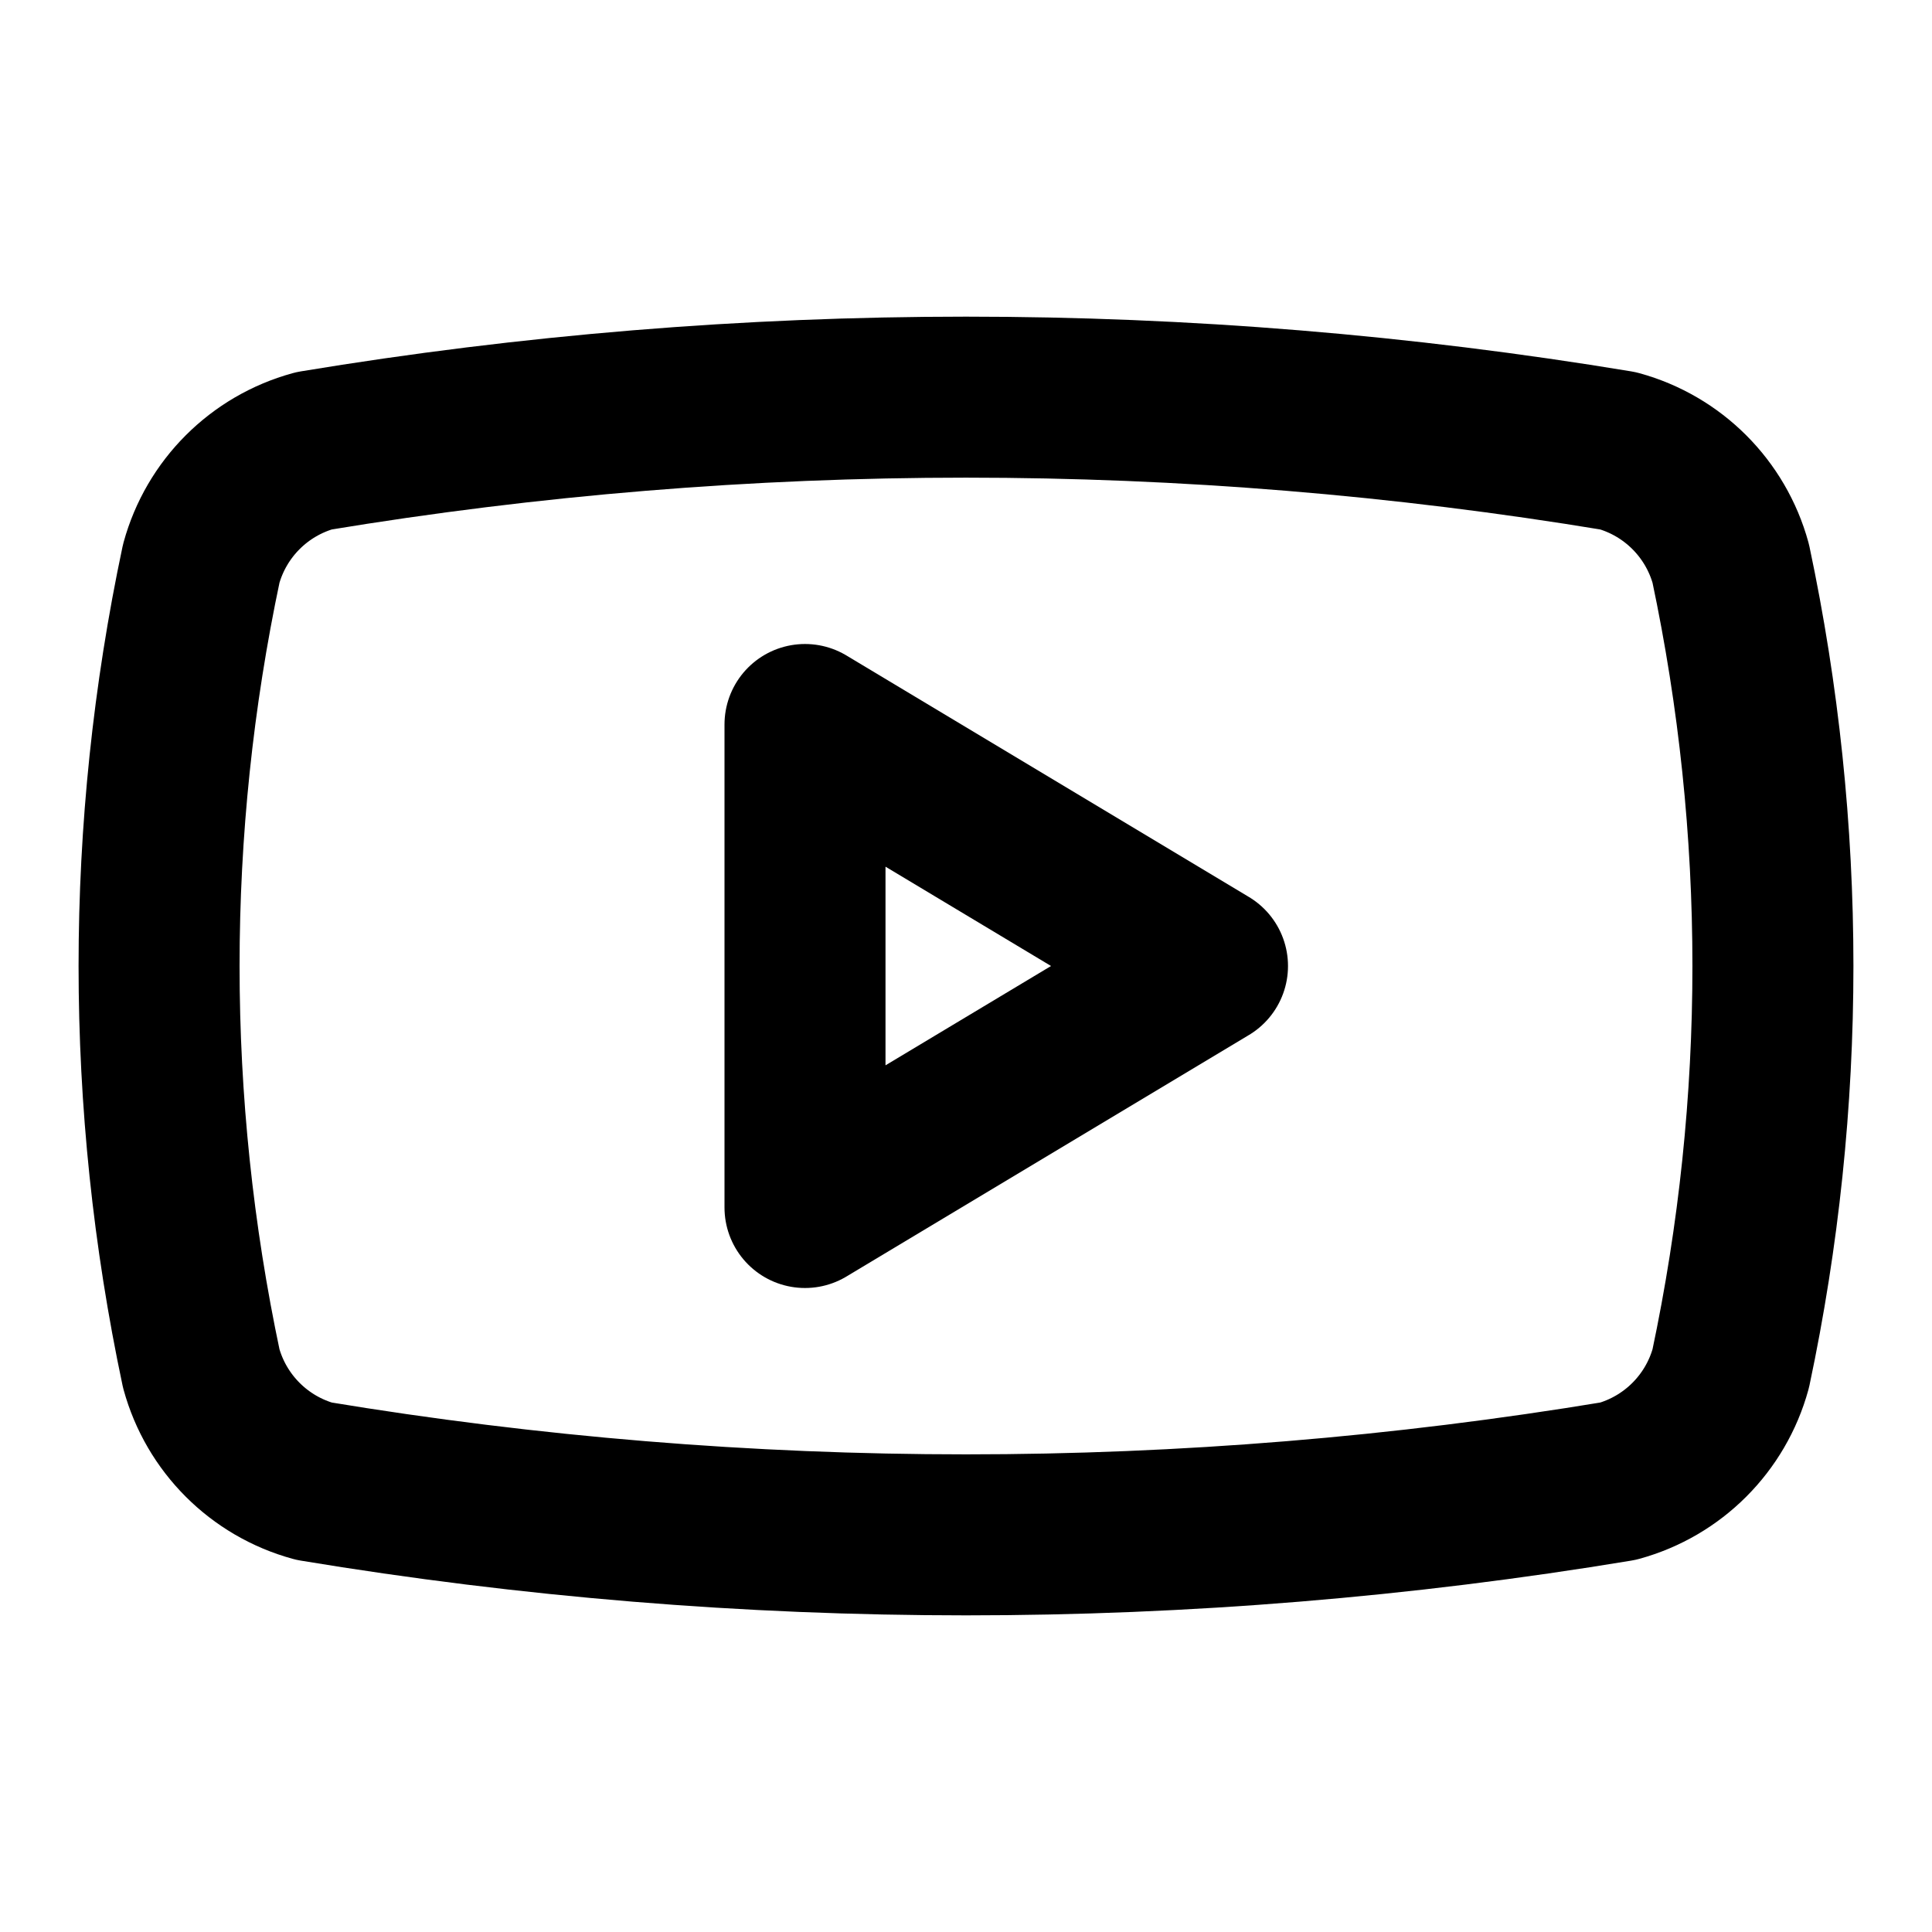
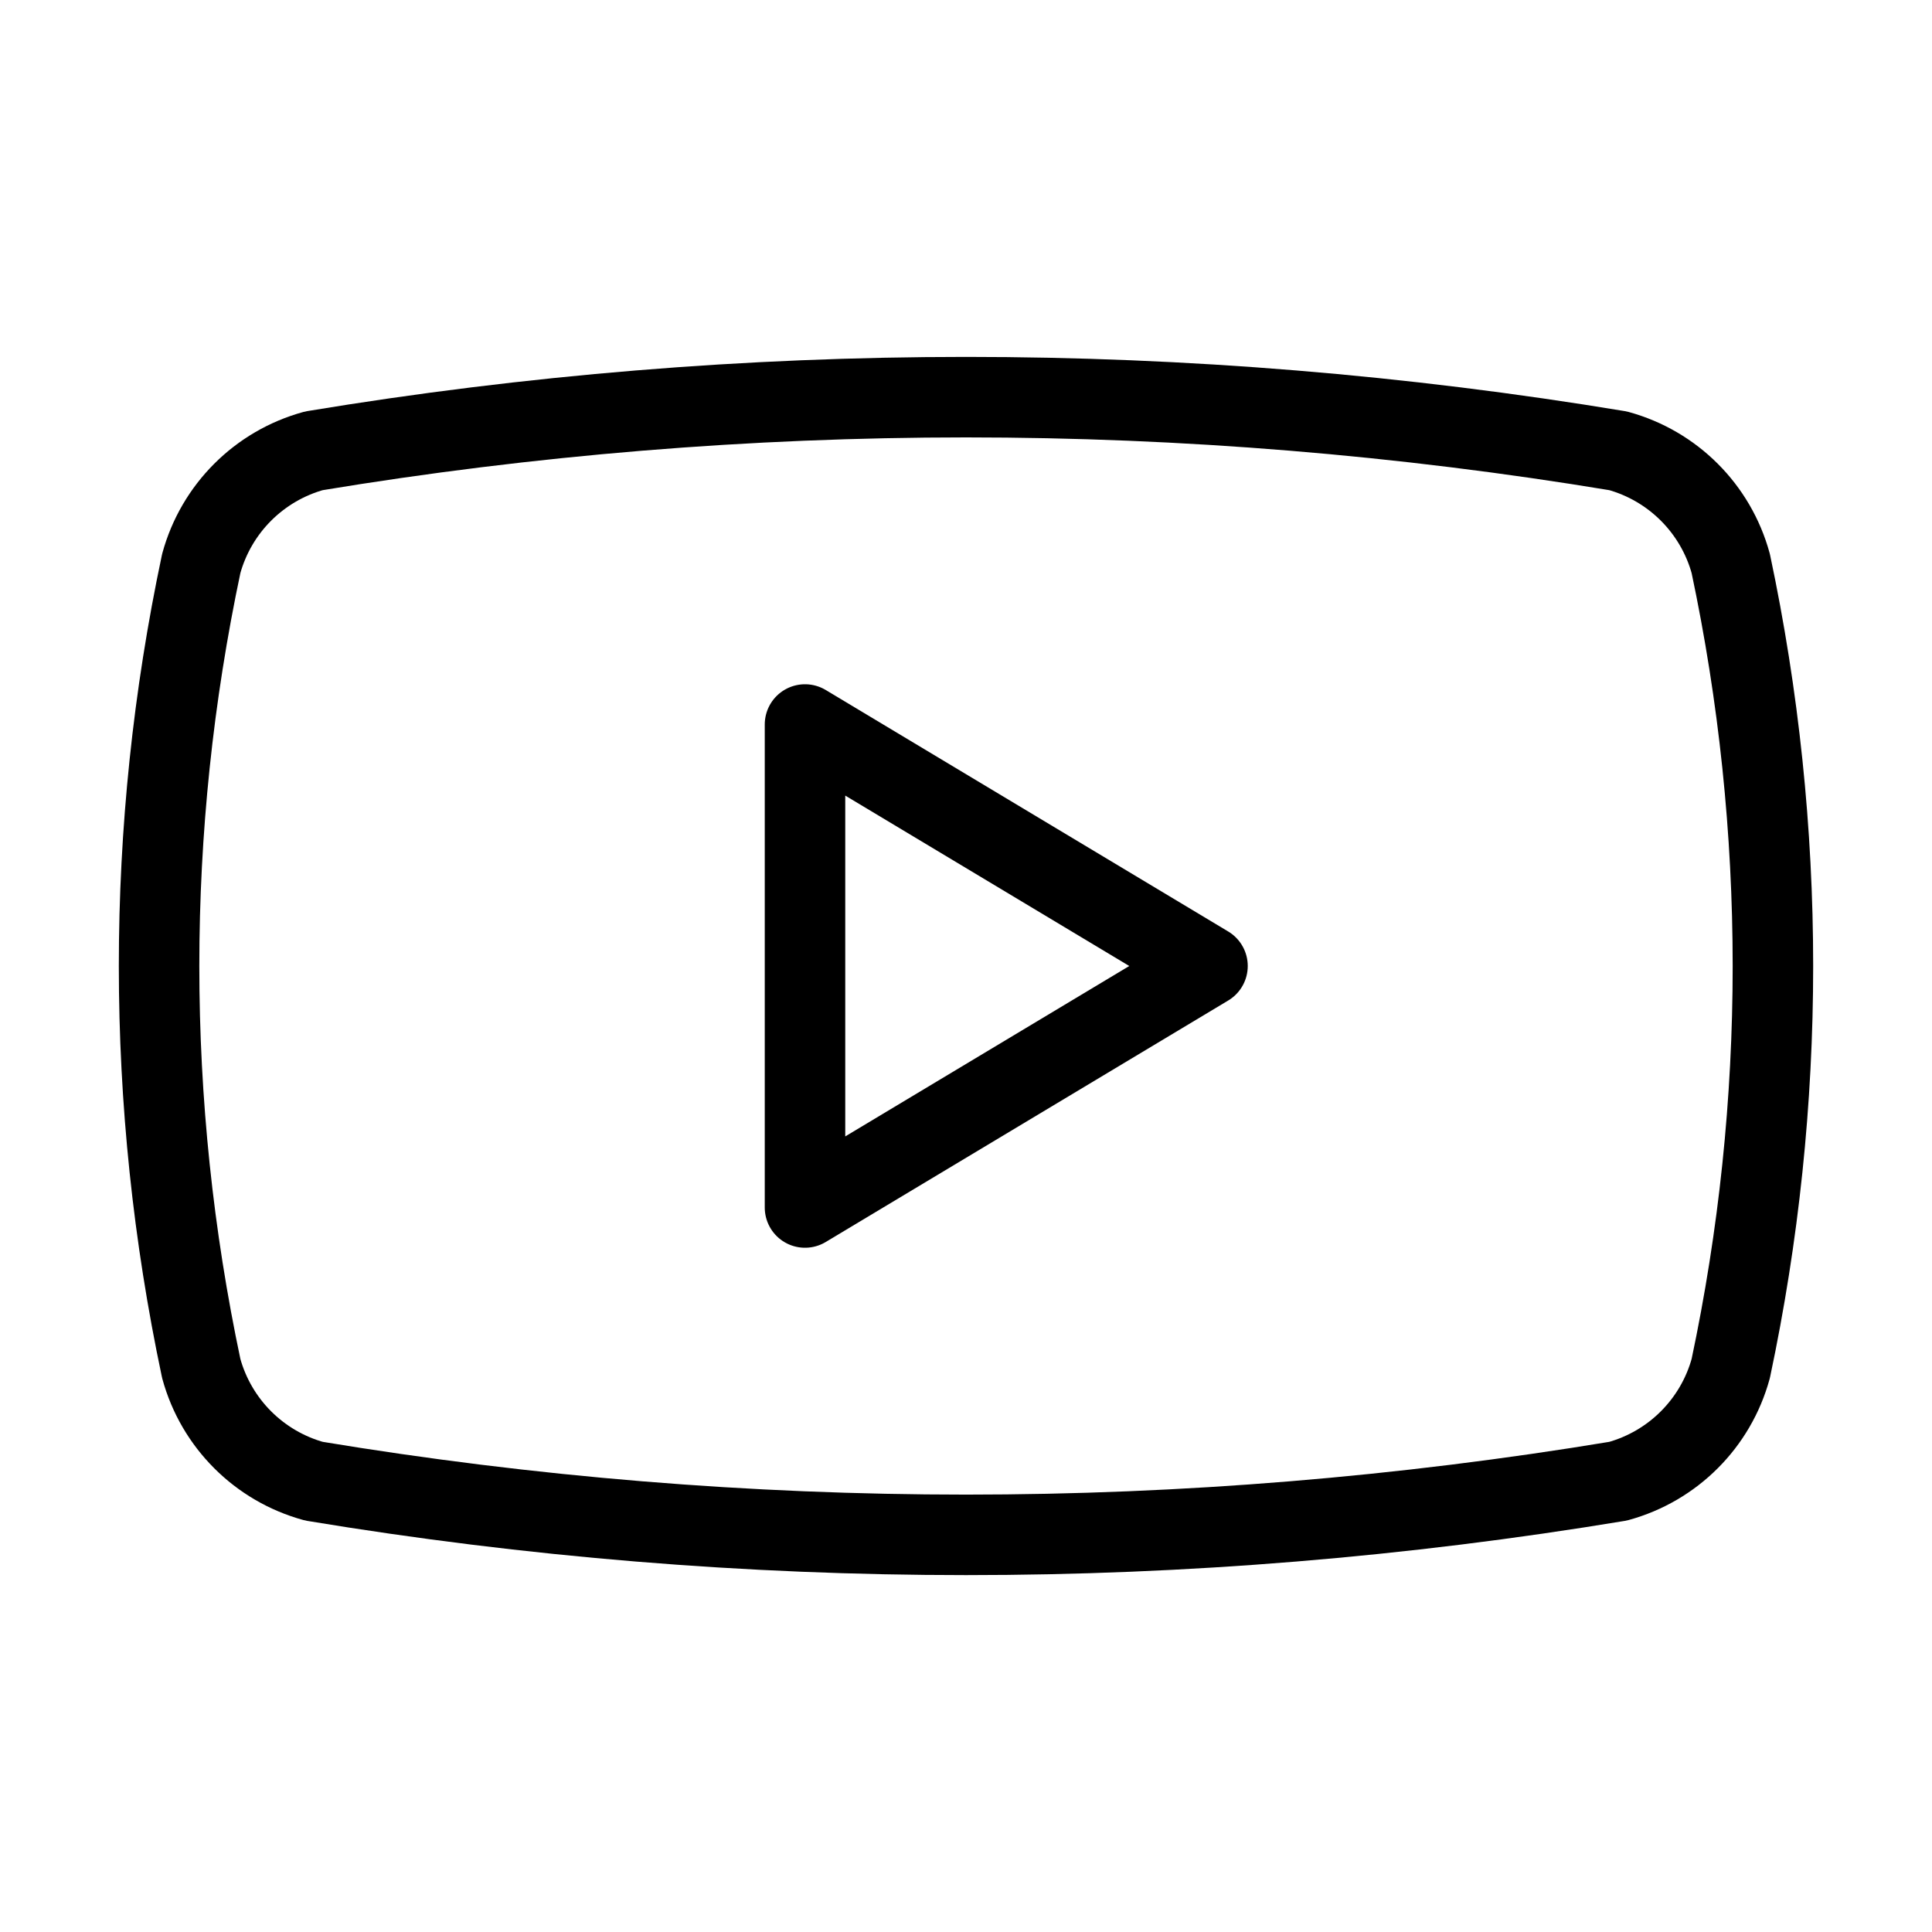
- <svg xmlns="http://www.w3.org/2000/svg" width="24" height="24" viewBox="0 0 24 24" fill="none" stroke="currentColor" stroke-width="2" stroke-linecap="round" stroke-linejoin="round" class="lucide lucide-youtube">
+ <svg xmlns="http://www.w3.org/2000/svg" width="24" height="24" viewBox="0 0 24 24" fill="none" stroke="currentColor" stroke-width="1" stroke-linecap="round" stroke-linejoin="round" class="lucide lucide-youtube">
  <path d="M2.5 17a24.12 24.12 0 0 1 0-10 2 2 0 0 1 1.4-1.4 49.56 49.56 0 0 1 16.2 0A2 2 0 0 1 21.5 7a24.12 24.12 0 0 1 0 10 2 2 0 0 1-1.4 1.4 49.55 49.55 0 0 1-16.2 0A2 2 0 0 1 2.5 17" />
  <path d="m10 15 5-3-5-3z" />
</svg>
